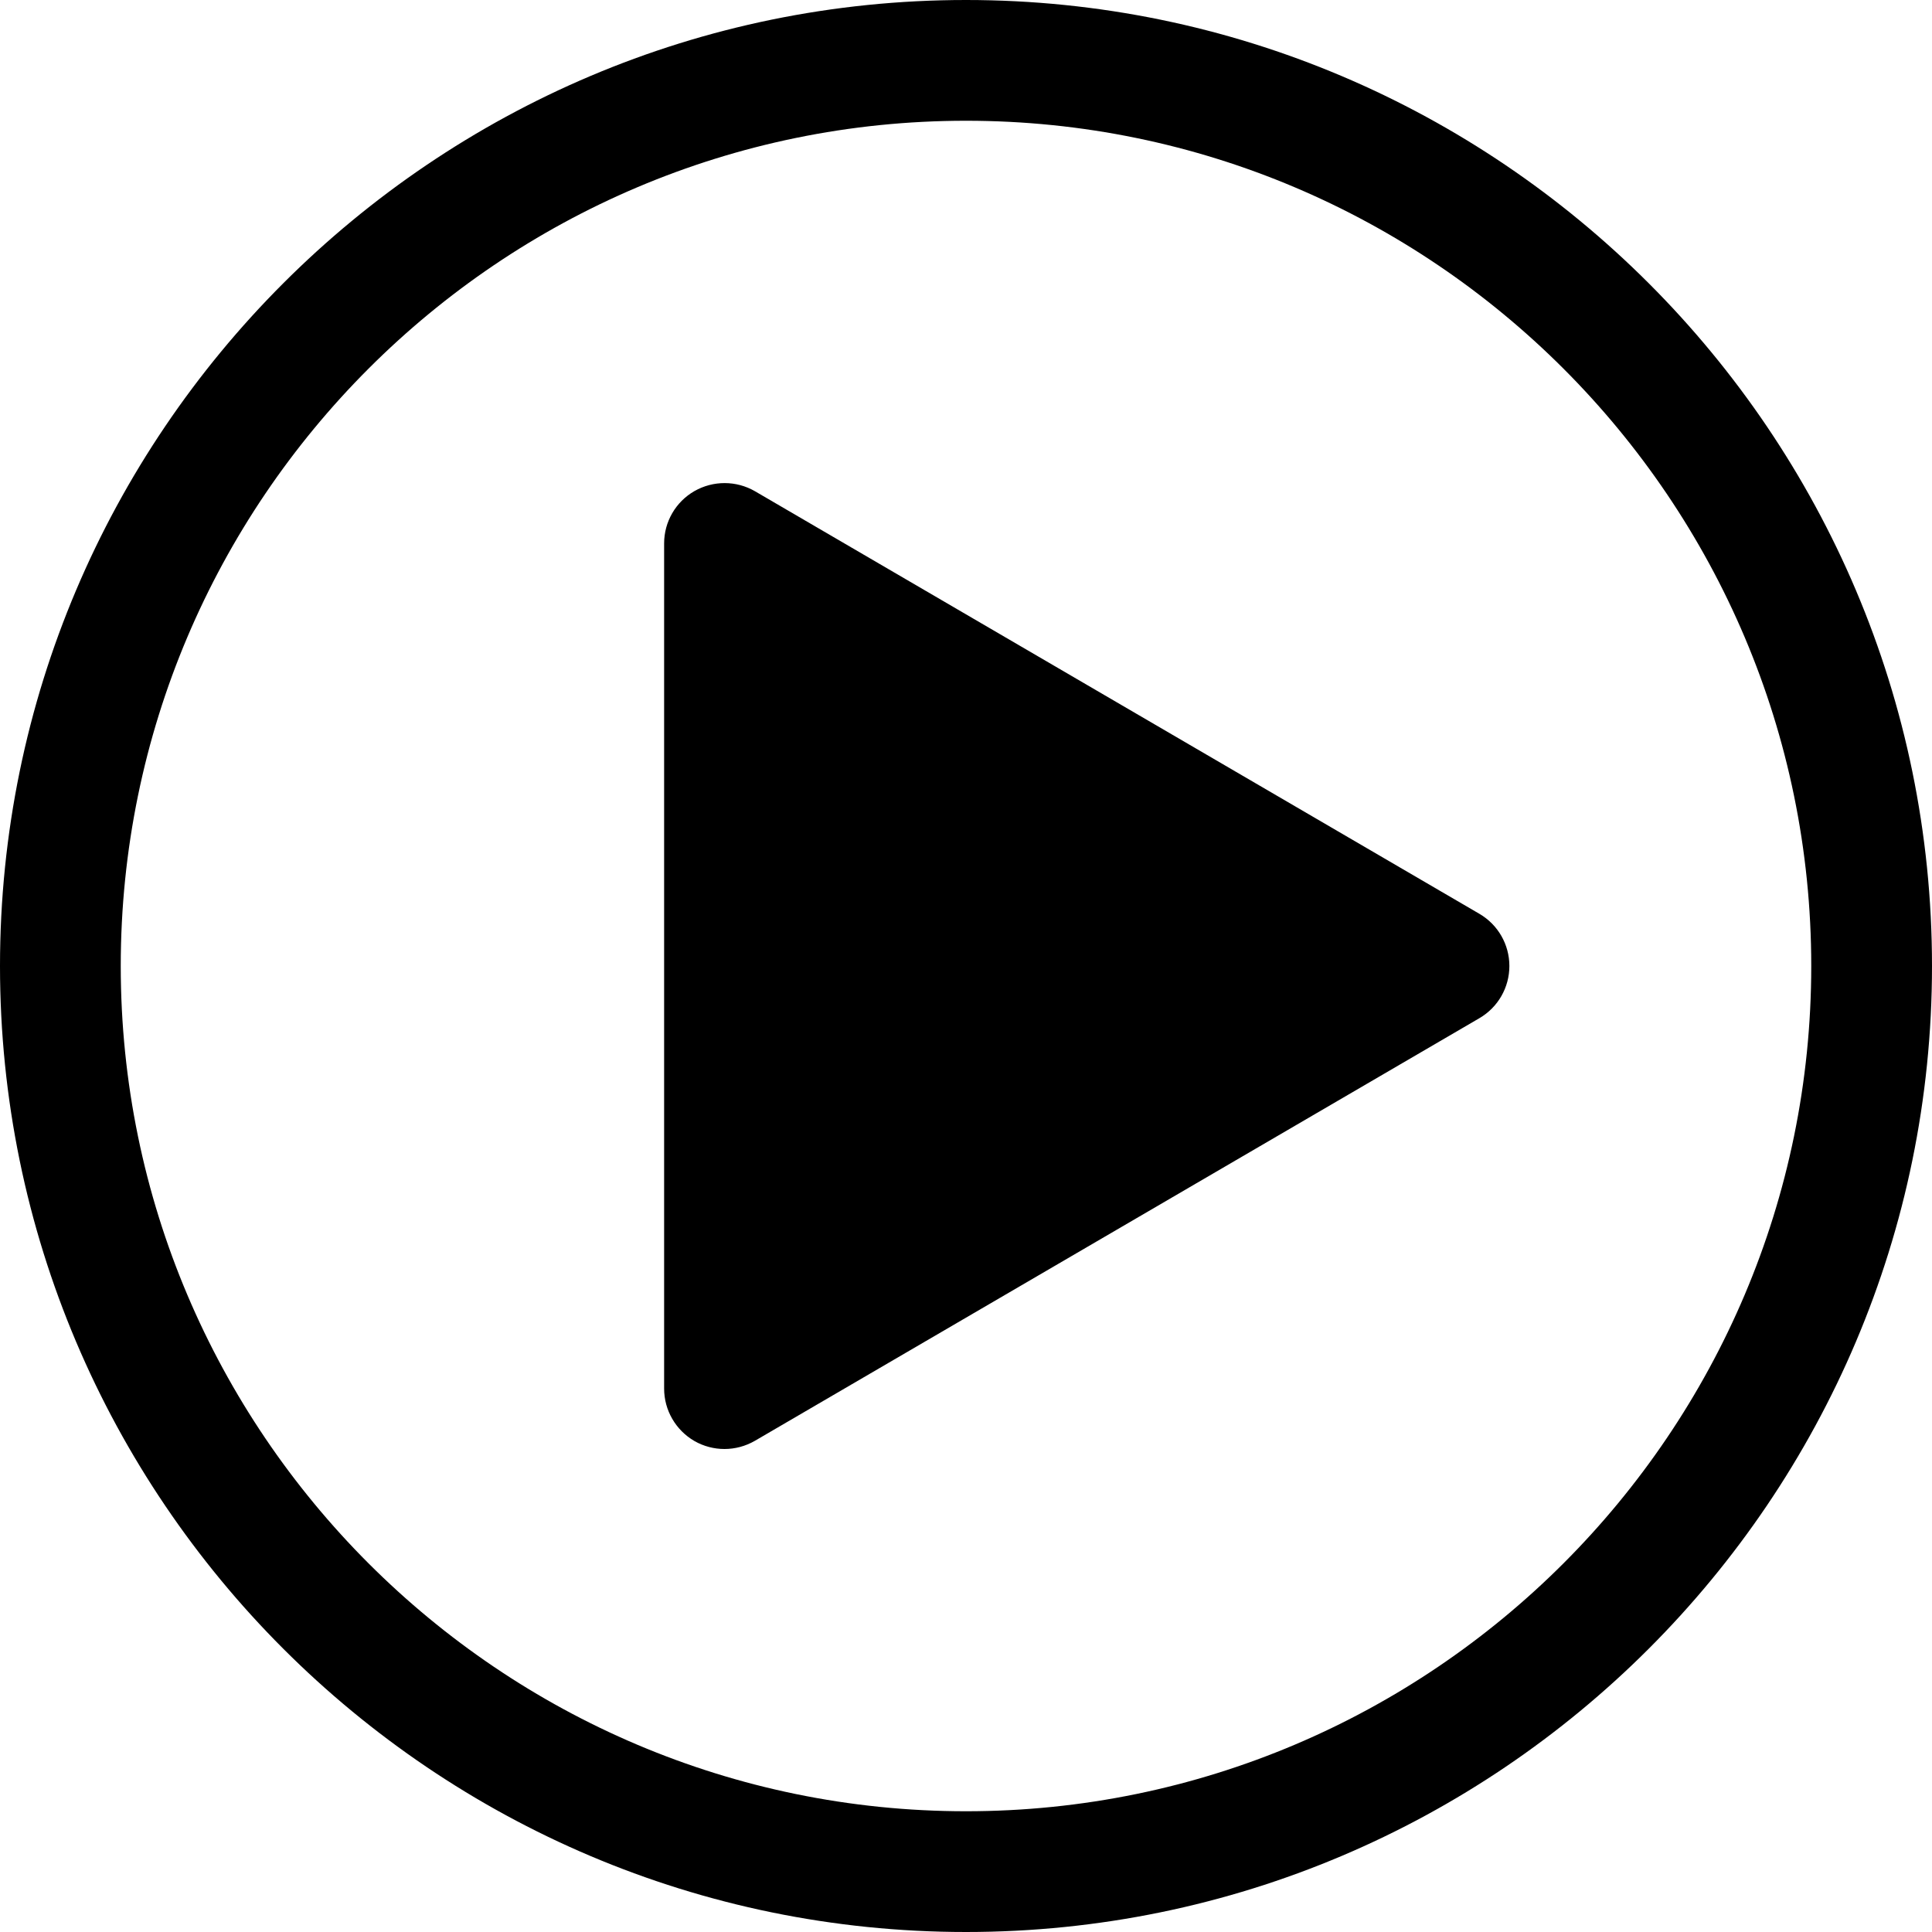
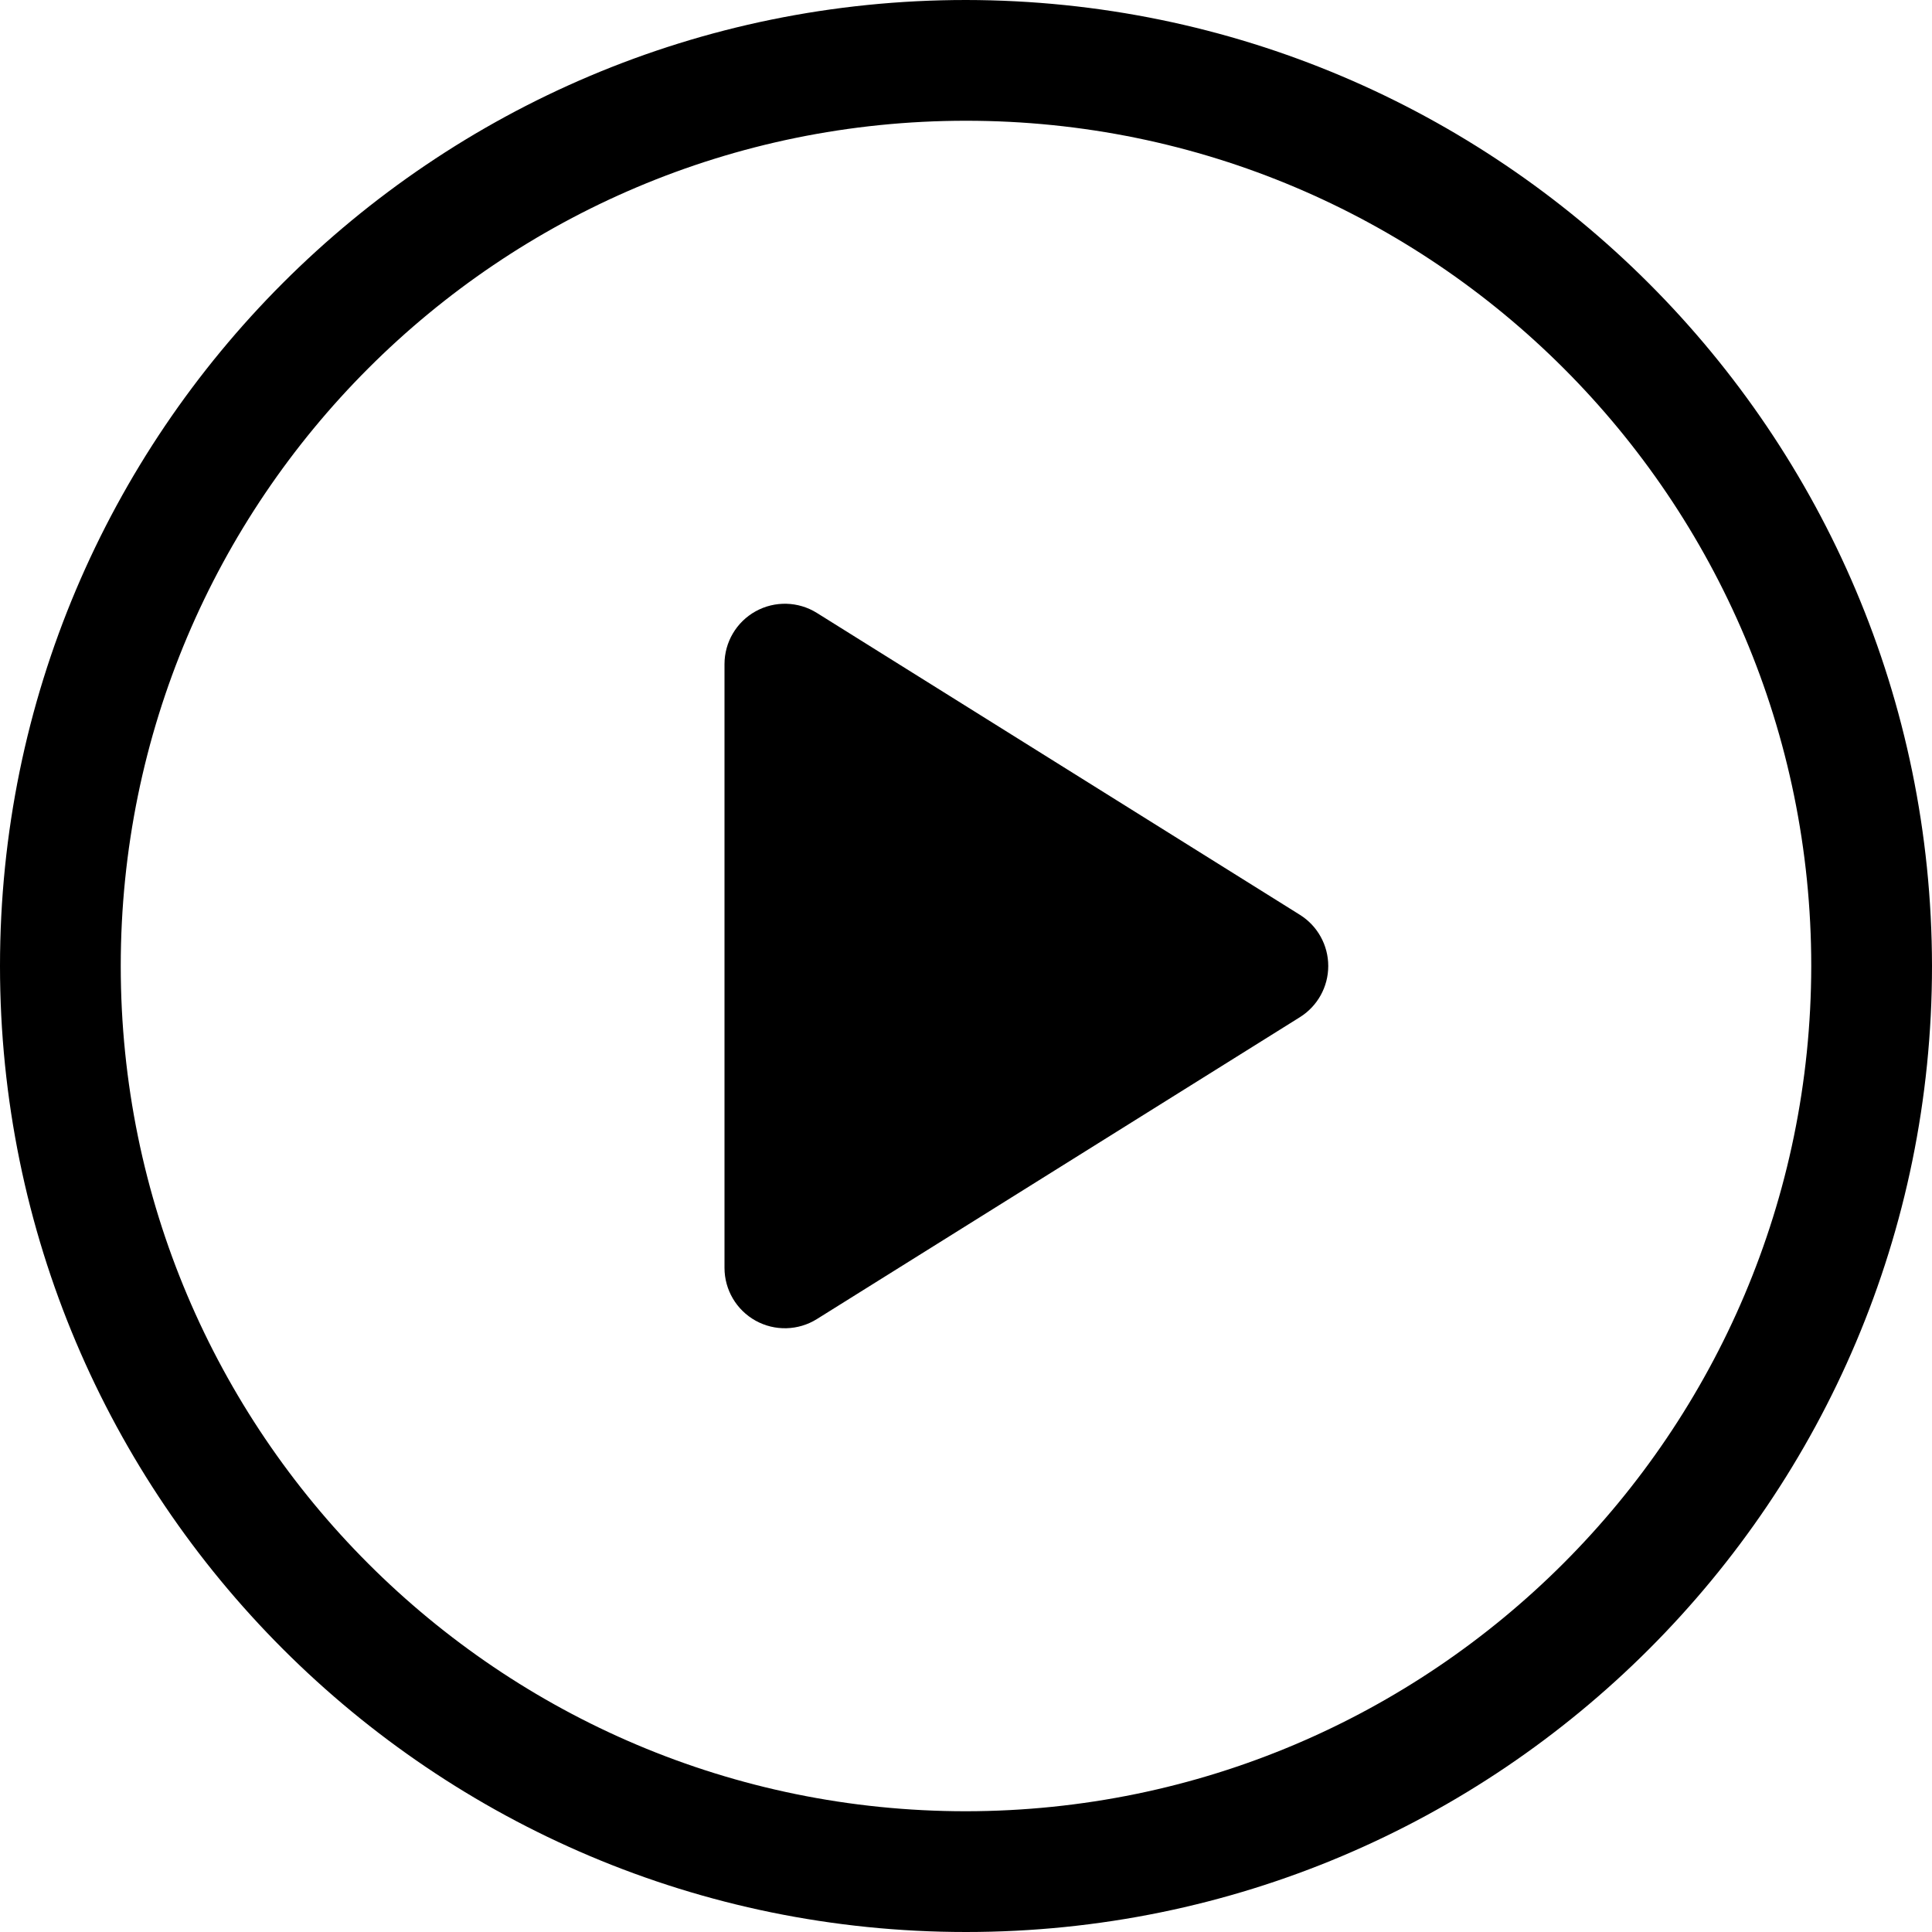
- <svg xmlns="http://www.w3.org/2000/svg" version="1.1" width="16" height="16" viewBox="0 0 16 16">
-   <path d="M8 0c-4.411 0-8 3.589-8 8s3.589 8 8 8 8-3.589 8-8-3.589-8-8-8zM8 15c-3.86 0-7-3.14-7-7s3.14-7 7-7 7 3.14 7 7-3.14 7-7 7zM6.252 4.068c-0.154-0.089-0.345-0.090-0.501-0.001-0.155 0.089-0.251 0.254-0.251 0.433v7c0 0.179 0.096 0.344 0.251 0.434 0.077 0.044 0.163 0.066 0.249 0.066 0.087 0 0.174-0.023 0.252-0.068l6-3.5c0.154-0.090 0.248-0.254 0.248-0.432s-0.094-0.342-0.248-0.432l-6-3.5z" />
+ <svg xmlns="http://www.w3.org/2000/svg" id="Layer_1" data-name="Layer 1" width="16" height="16" viewBox="0 0 16 16">
+   <path d="M8,0a8,8,0,1,0,8,8A8.009,8.009,0,0,0,8,0ZM8,15a7,7,0,1,1,7-7A7.008,7.008,0,0,1,8,15Z" />
+   <path d="M6.765,5.076A.5.5,0,0,0,6,5.5v5a.5.5,0,0,0,.765.424l4-2.5a.5.5,0,0,0,0-.848Z" />
</svg>
